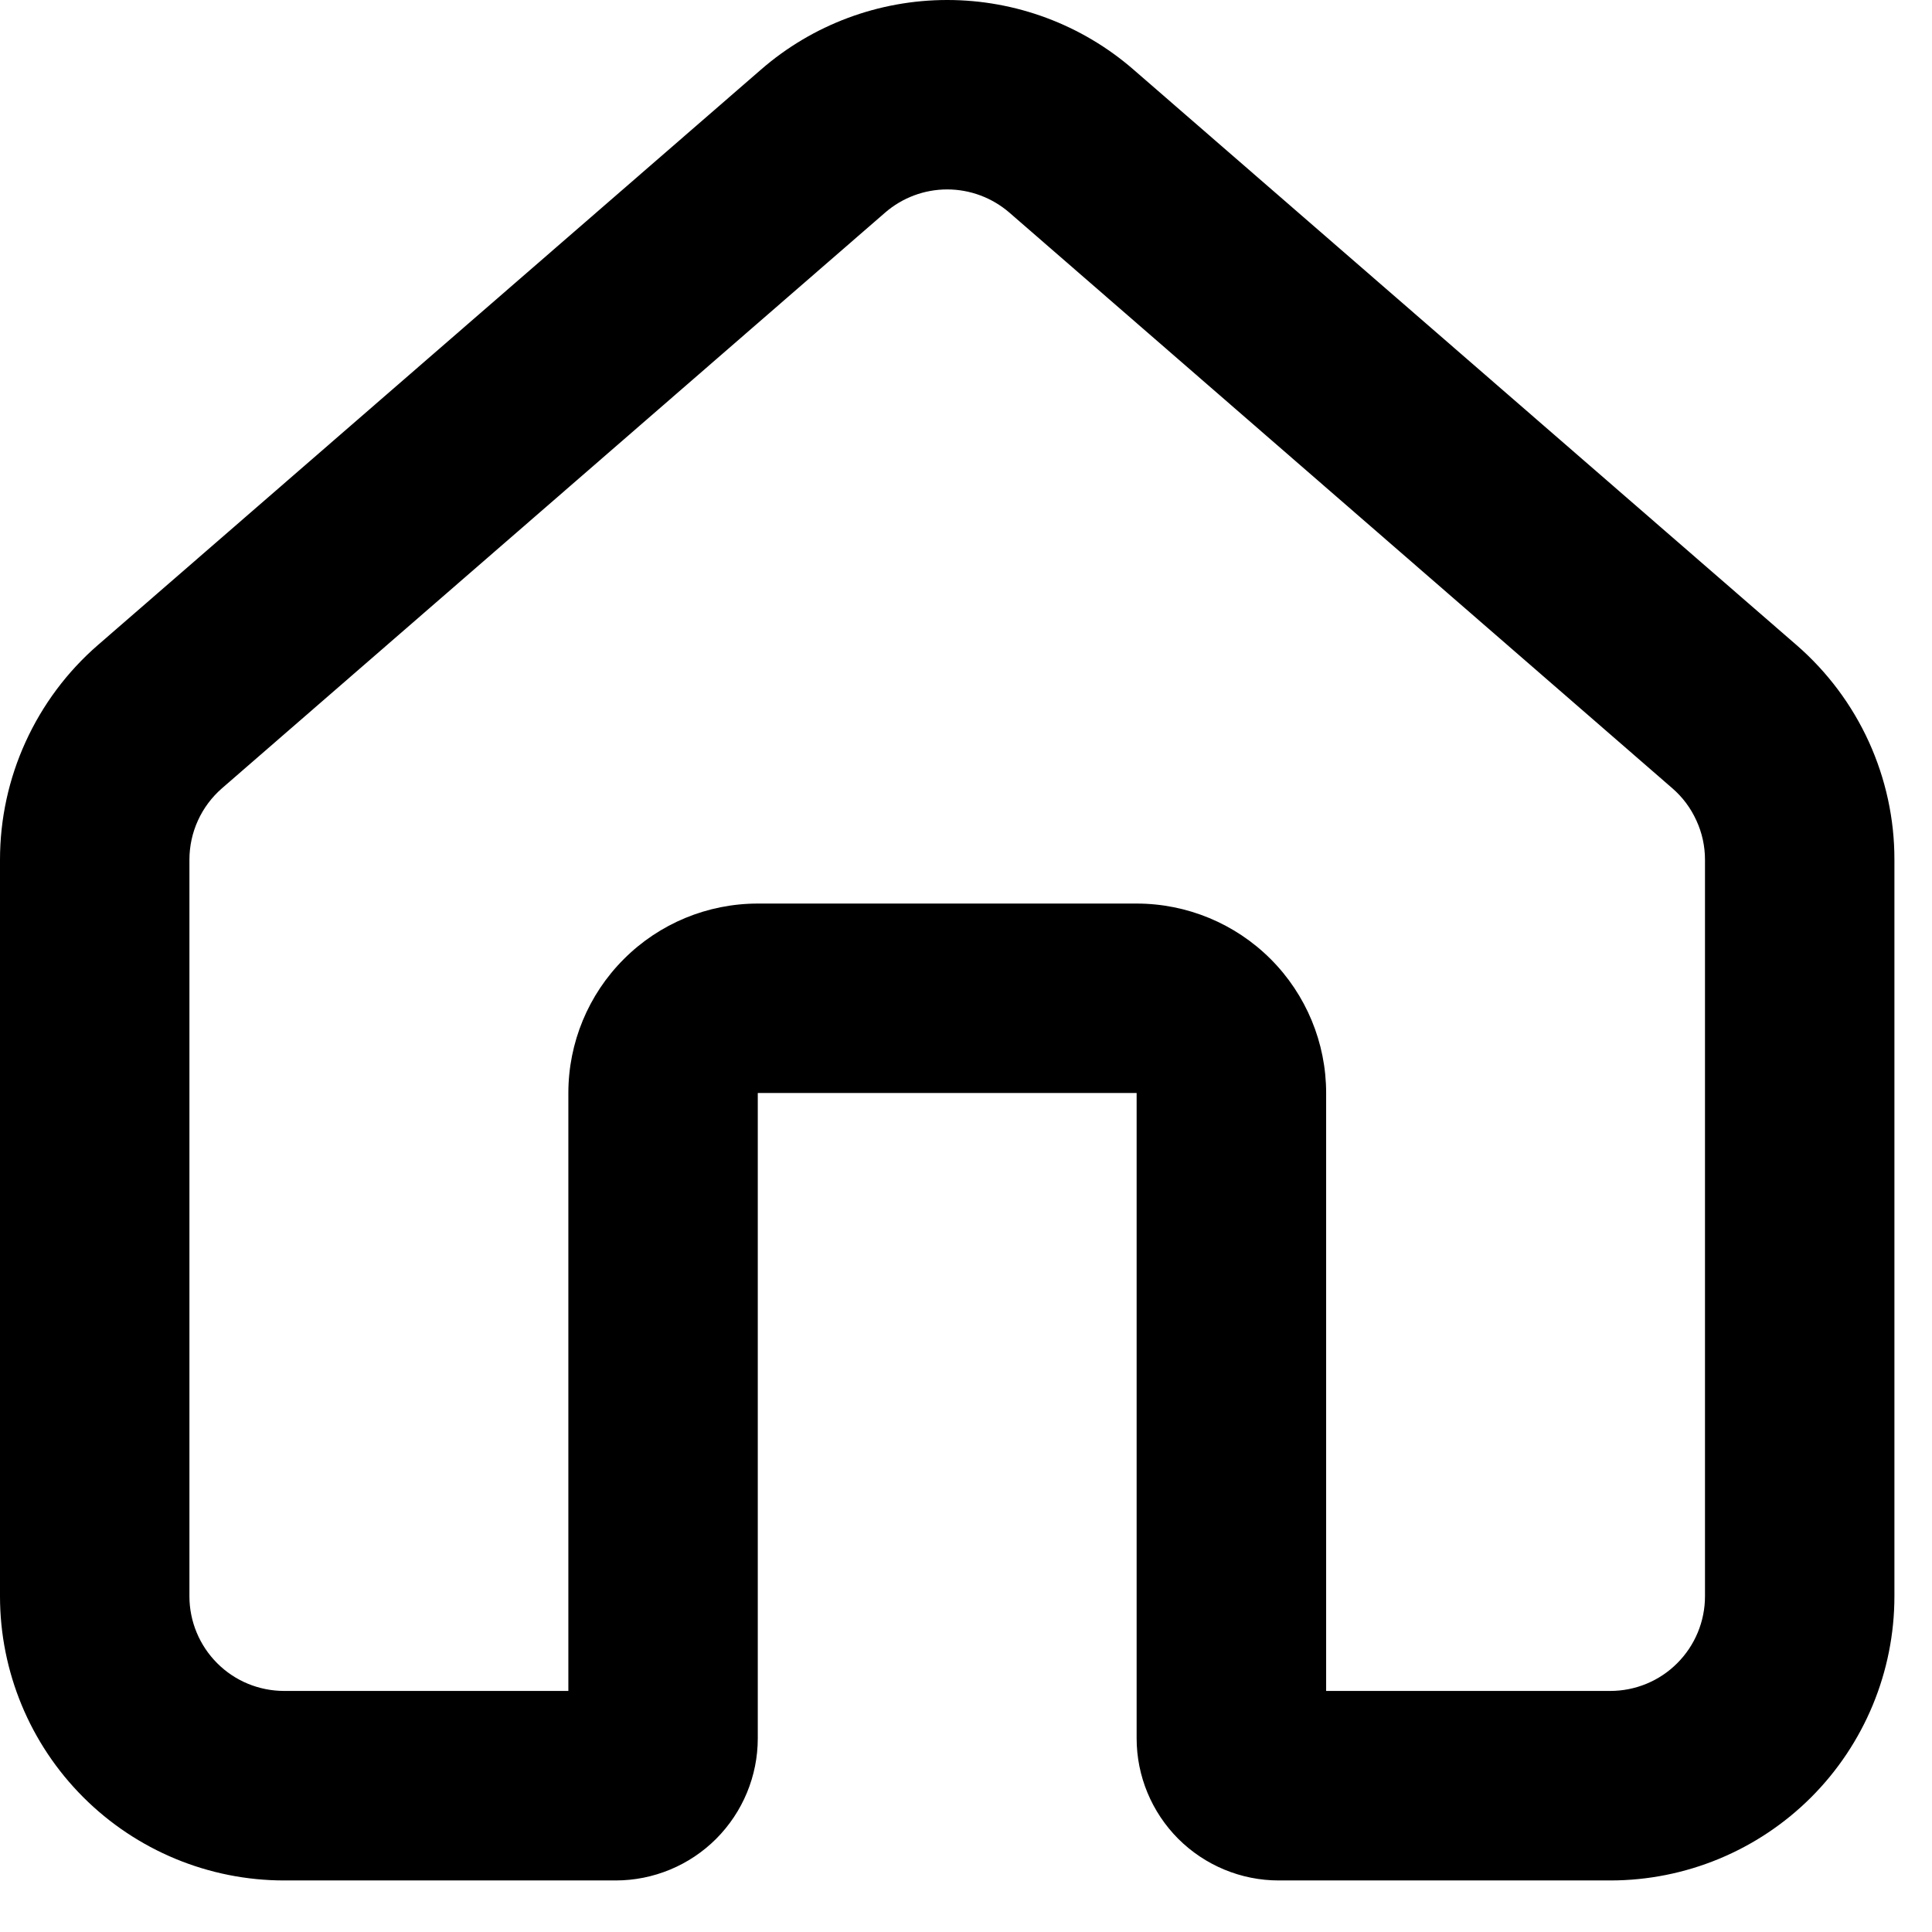
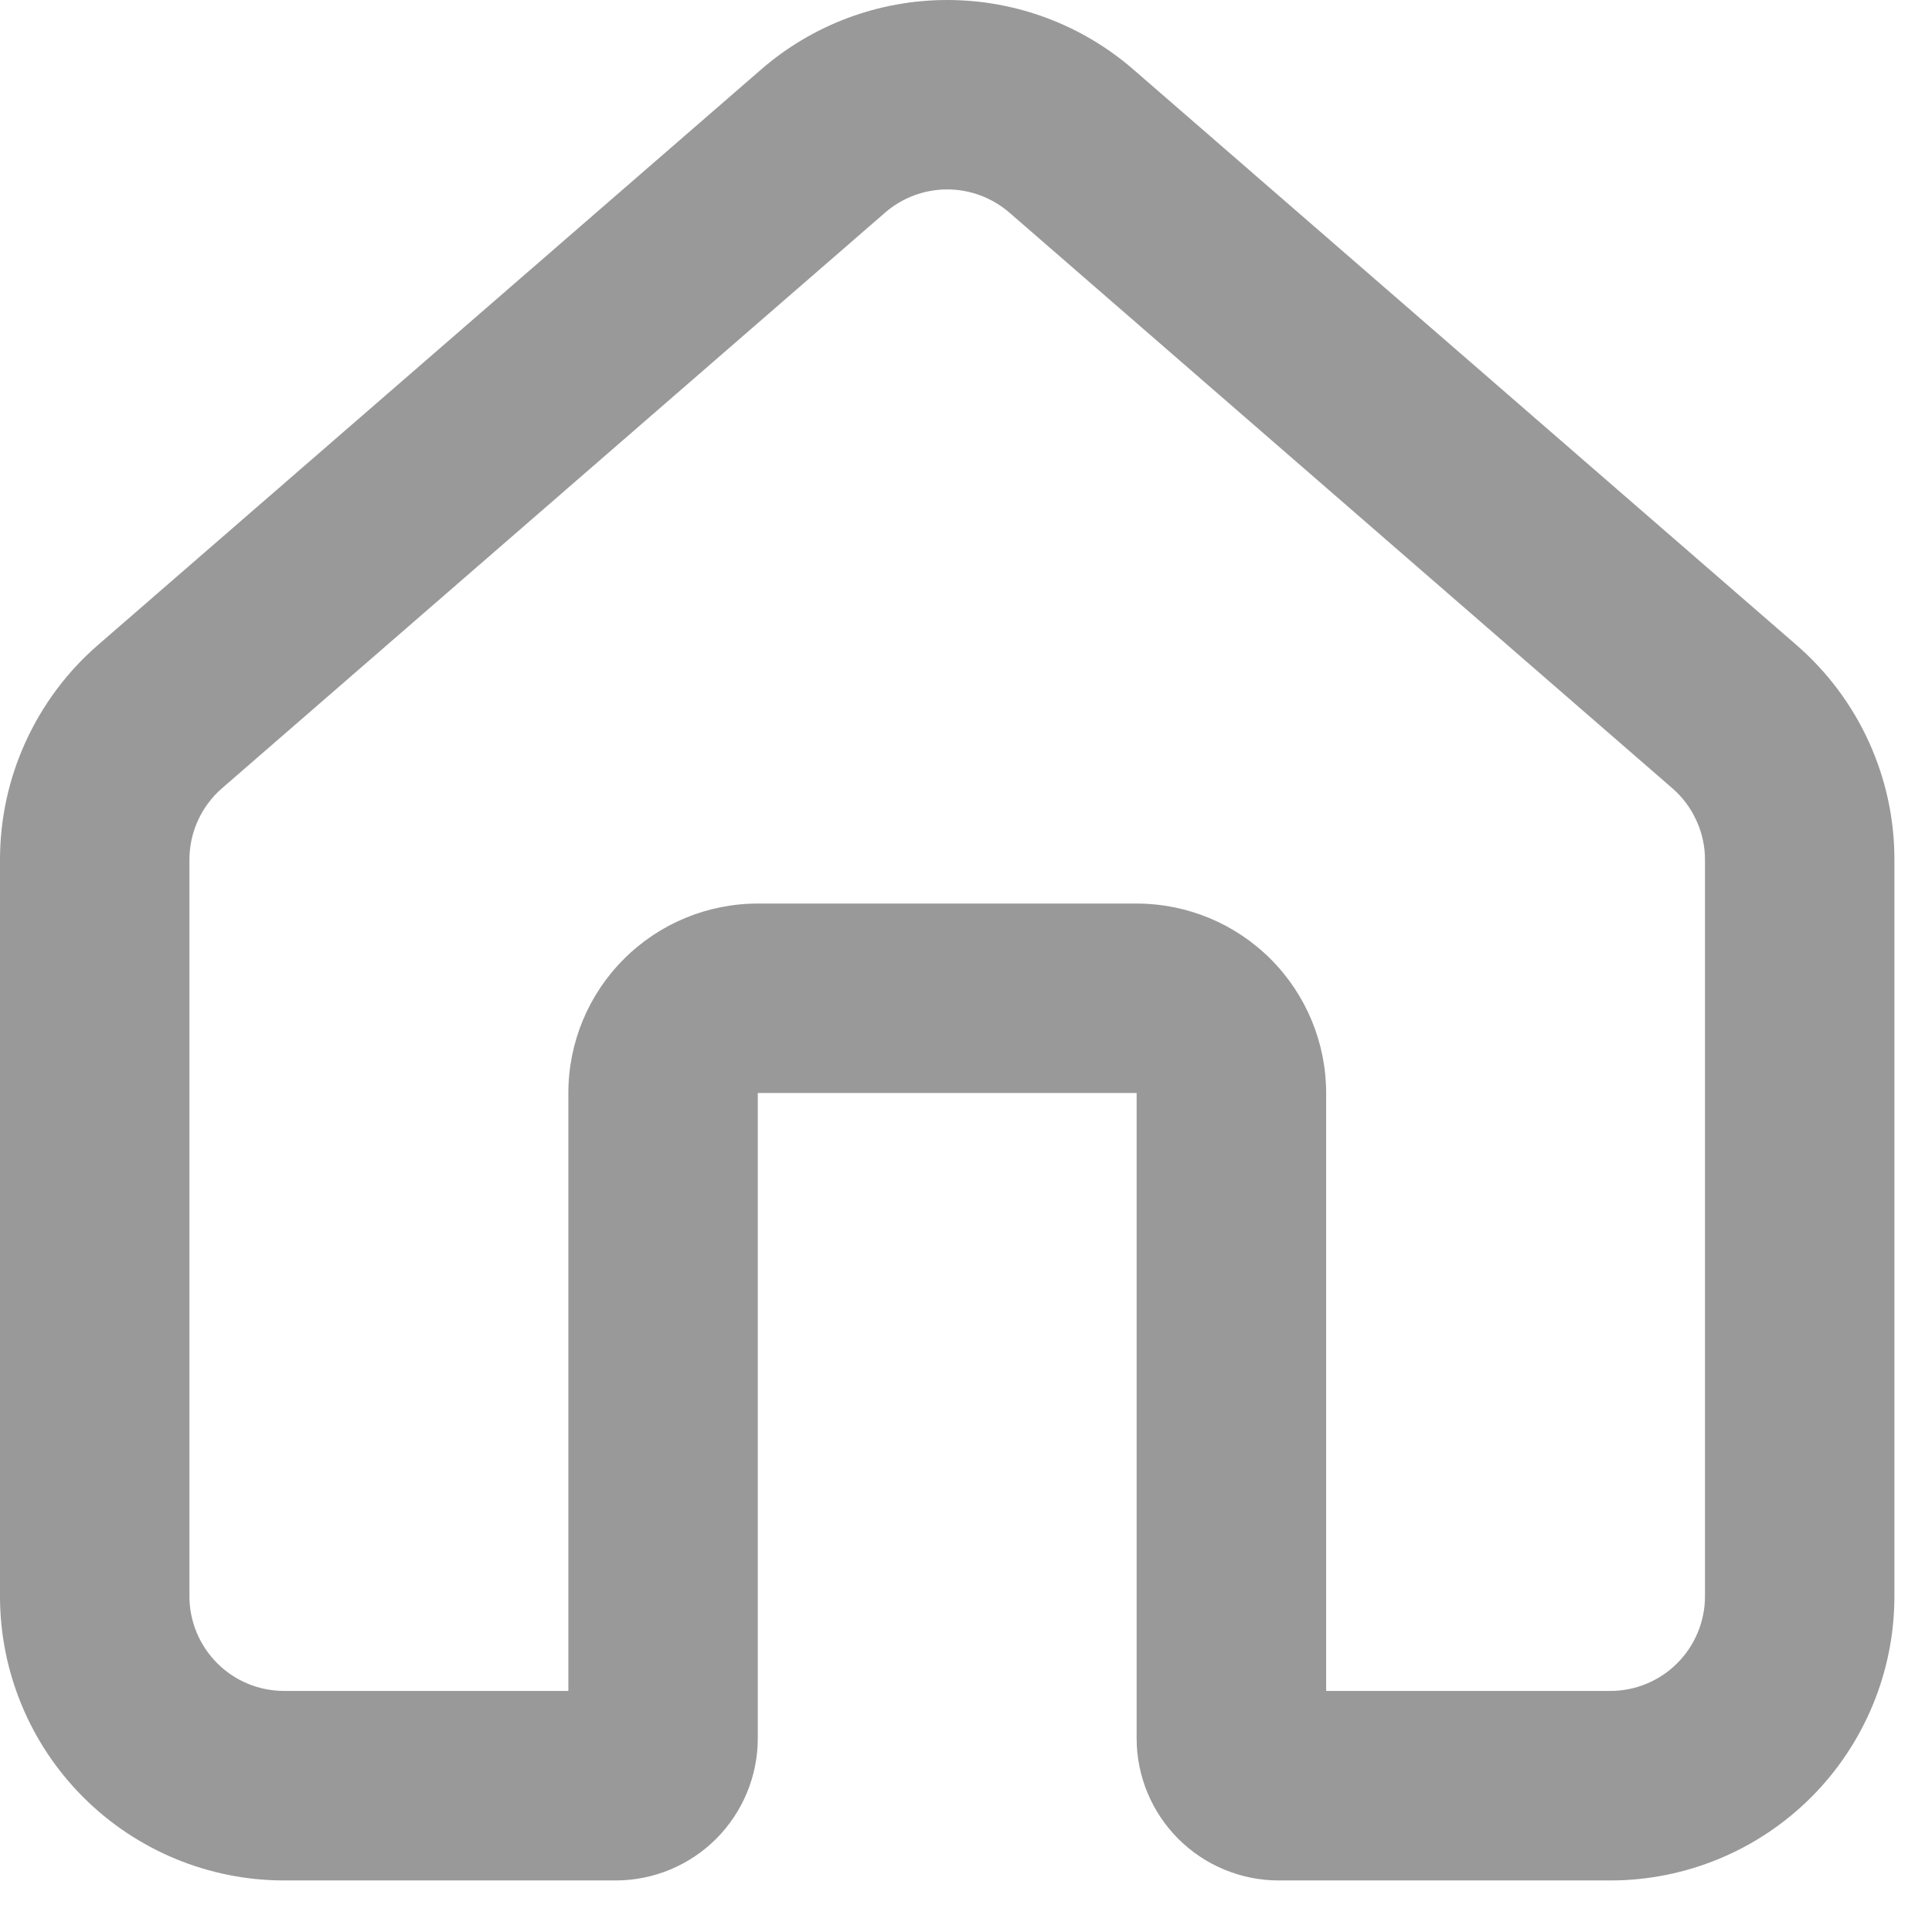
<svg xmlns="http://www.w3.org/2000/svg" width="22" height="22" viewBox="0 0 22 22" fill="none">
-   <path fill-rule="evenodd" clip-rule="evenodd" d="M8.665 0.793C9.253 0.281 10.007 0 10.786 0C11.566 0 12.319 0.281 12.908 0.793L20.458 7.346C20.808 7.65 21.089 8.026 21.281 8.447C21.473 8.869 21.573 9.327 21.572 9.79V18.177C21.572 19.035 21.231 19.858 20.625 20.465C20.018 21.072 19.195 21.413 18.337 21.413H14.561C14.132 21.413 13.721 21.242 13.417 20.939C13.114 20.635 12.943 20.224 12.943 19.795V12.446H8.629V19.795C8.629 20.224 8.458 20.635 8.155 20.939C7.852 21.242 7.44 21.413 7.011 21.413H3.236C2.378 21.413 1.555 21.072 0.948 20.465C0.341 19.858 1.29432e-07 19.035 1.29432e-07 18.177V9.79C-0 9.327 0.099 8.869 0.292 8.447C0.484 8.026 0.764 7.65 1.114 7.346L8.665 0.793ZM11.494 2.421C11.297 2.251 11.046 2.157 10.786 2.157C10.526 2.157 10.275 2.251 10.079 2.421L2.528 8.976C2.412 9.077 2.318 9.202 2.254 9.343C2.19 9.483 2.157 9.636 2.157 9.79V18.177C2.157 18.463 2.271 18.737 2.473 18.939C2.675 19.142 2.95 19.255 3.236 19.255H6.472V12.446C6.472 11.874 6.699 11.325 7.104 10.921C7.508 10.516 8.057 10.289 8.629 10.289H12.943C13.515 10.289 14.064 10.516 14.469 10.921C14.873 11.325 15.101 11.874 15.101 12.446V19.255H18.337C18.622 19.255 18.897 19.142 19.099 18.939C19.301 18.737 19.415 18.463 19.415 18.177V9.79C19.415 9.636 19.382 9.483 19.317 9.343C19.253 9.202 19.16 9.077 19.043 8.976L11.494 2.421Z" fill="black" />
+   <path fill-rule="evenodd" clip-rule="evenodd" d="M8.665 0.793C9.253 0.281 10.007 0 10.786 0C11.566 0 12.319 0.281 12.908 0.793L20.458 7.346C20.808 7.65 21.089 8.026 21.281 8.447C21.473 8.869 21.573 9.327 21.572 9.79V18.177C21.572 19.035 21.231 19.858 20.625 20.465C20.018 21.072 19.195 21.413 18.337 21.413H14.561C14.132 21.413 13.721 21.242 13.417 20.939C13.114 20.635 12.943 20.224 12.943 19.795V12.446H8.629V19.795C8.629 20.224 8.458 20.635 8.155 20.939C7.852 21.242 7.44 21.413 7.011 21.413H3.236C2.378 21.413 1.555 21.072 0.948 20.465C0.341 19.858 1.29432e-07 19.035 1.29432e-07 18.177V9.79C-0 9.327 0.099 8.869 0.292 8.447C0.484 8.026 0.764 7.65 1.114 7.346L8.665 0.793ZM11.494 2.421C11.297 2.251 11.046 2.157 10.786 2.157C10.526 2.157 10.275 2.251 10.079 2.421L2.528 8.976C2.412 9.077 2.318 9.202 2.254 9.343C2.19 9.483 2.157 9.636 2.157 9.79V18.177C2.157 18.463 2.271 18.737 2.473 18.939C2.675 19.142 2.95 19.255 3.236 19.255H6.472V12.446C6.472 11.874 6.699 11.325 7.104 10.921C7.508 10.516 8.057 10.289 8.629 10.289H12.943C13.515 10.289 14.064 10.516 14.469 10.921C14.873 11.325 15.101 11.874 15.101 12.446V19.255H18.337C18.622 19.255 18.897 19.142 19.099 18.939C19.301 18.737 19.415 18.463 19.415 18.177V9.79C19.415 9.636 19.382 9.483 19.317 9.343C19.253 9.202 19.16 9.077 19.043 8.976L11.494 2.421Z" fill="rgba(0, 0, 0, 0.4)" />
</svg>
